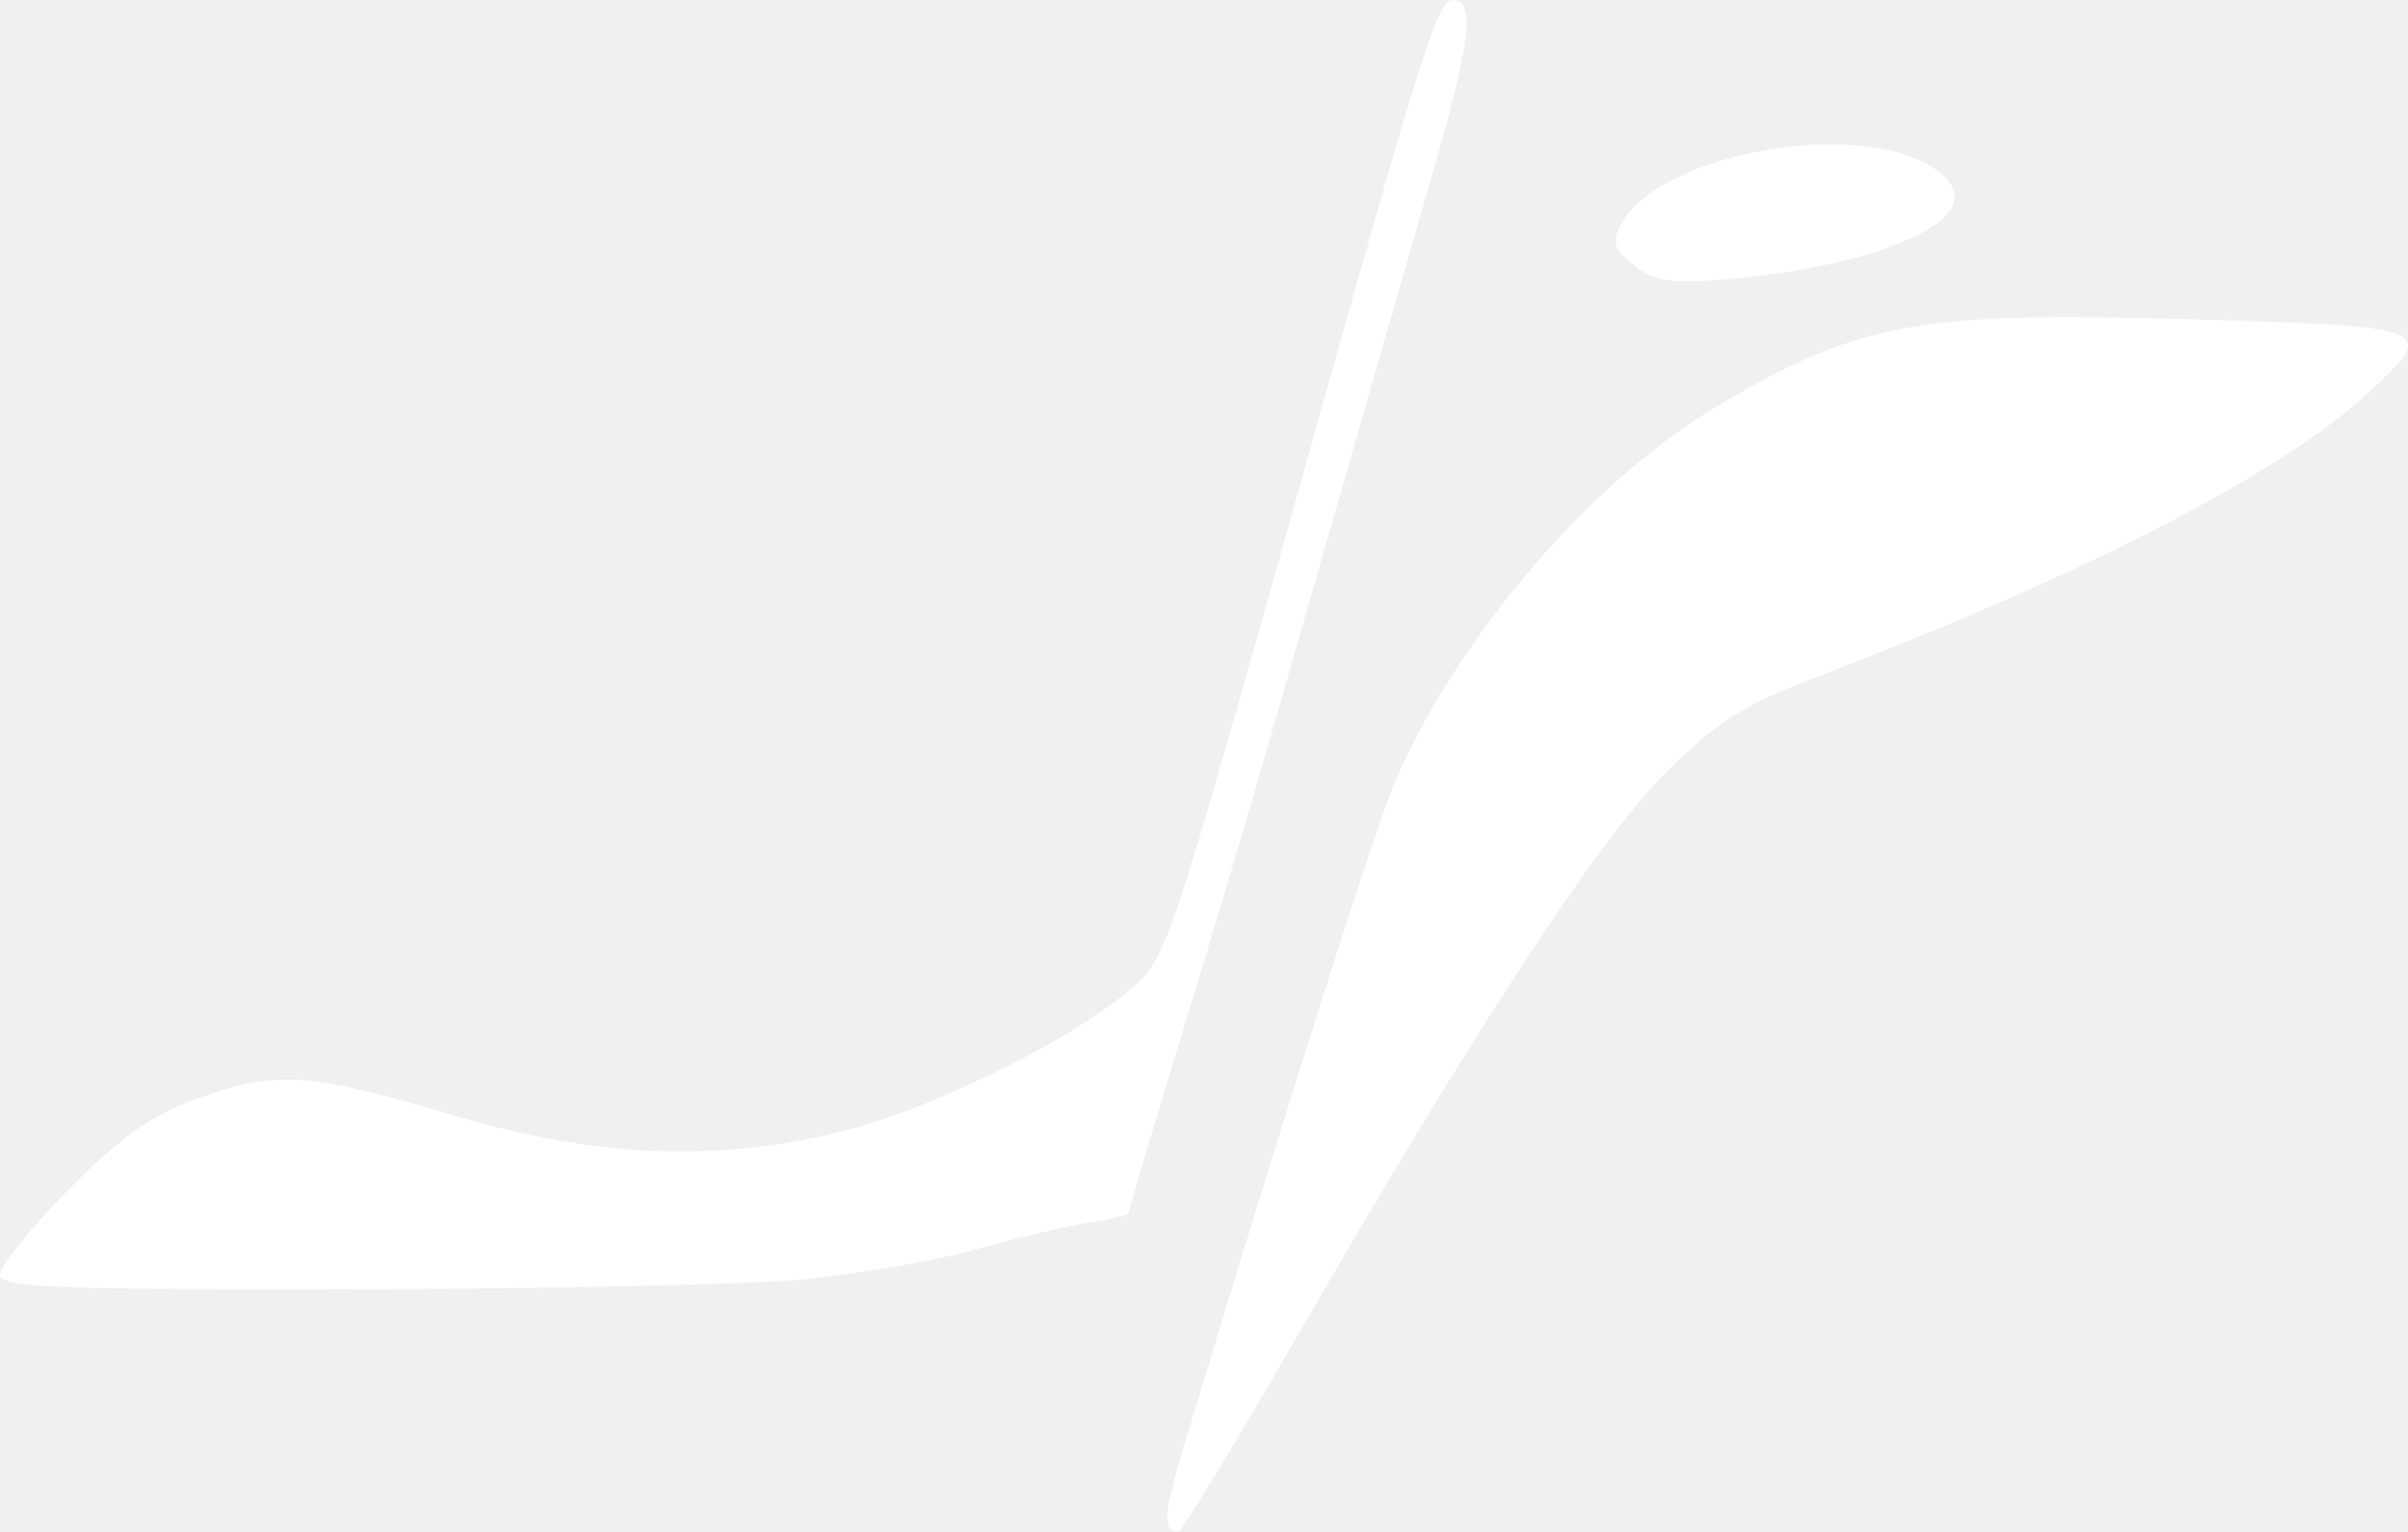
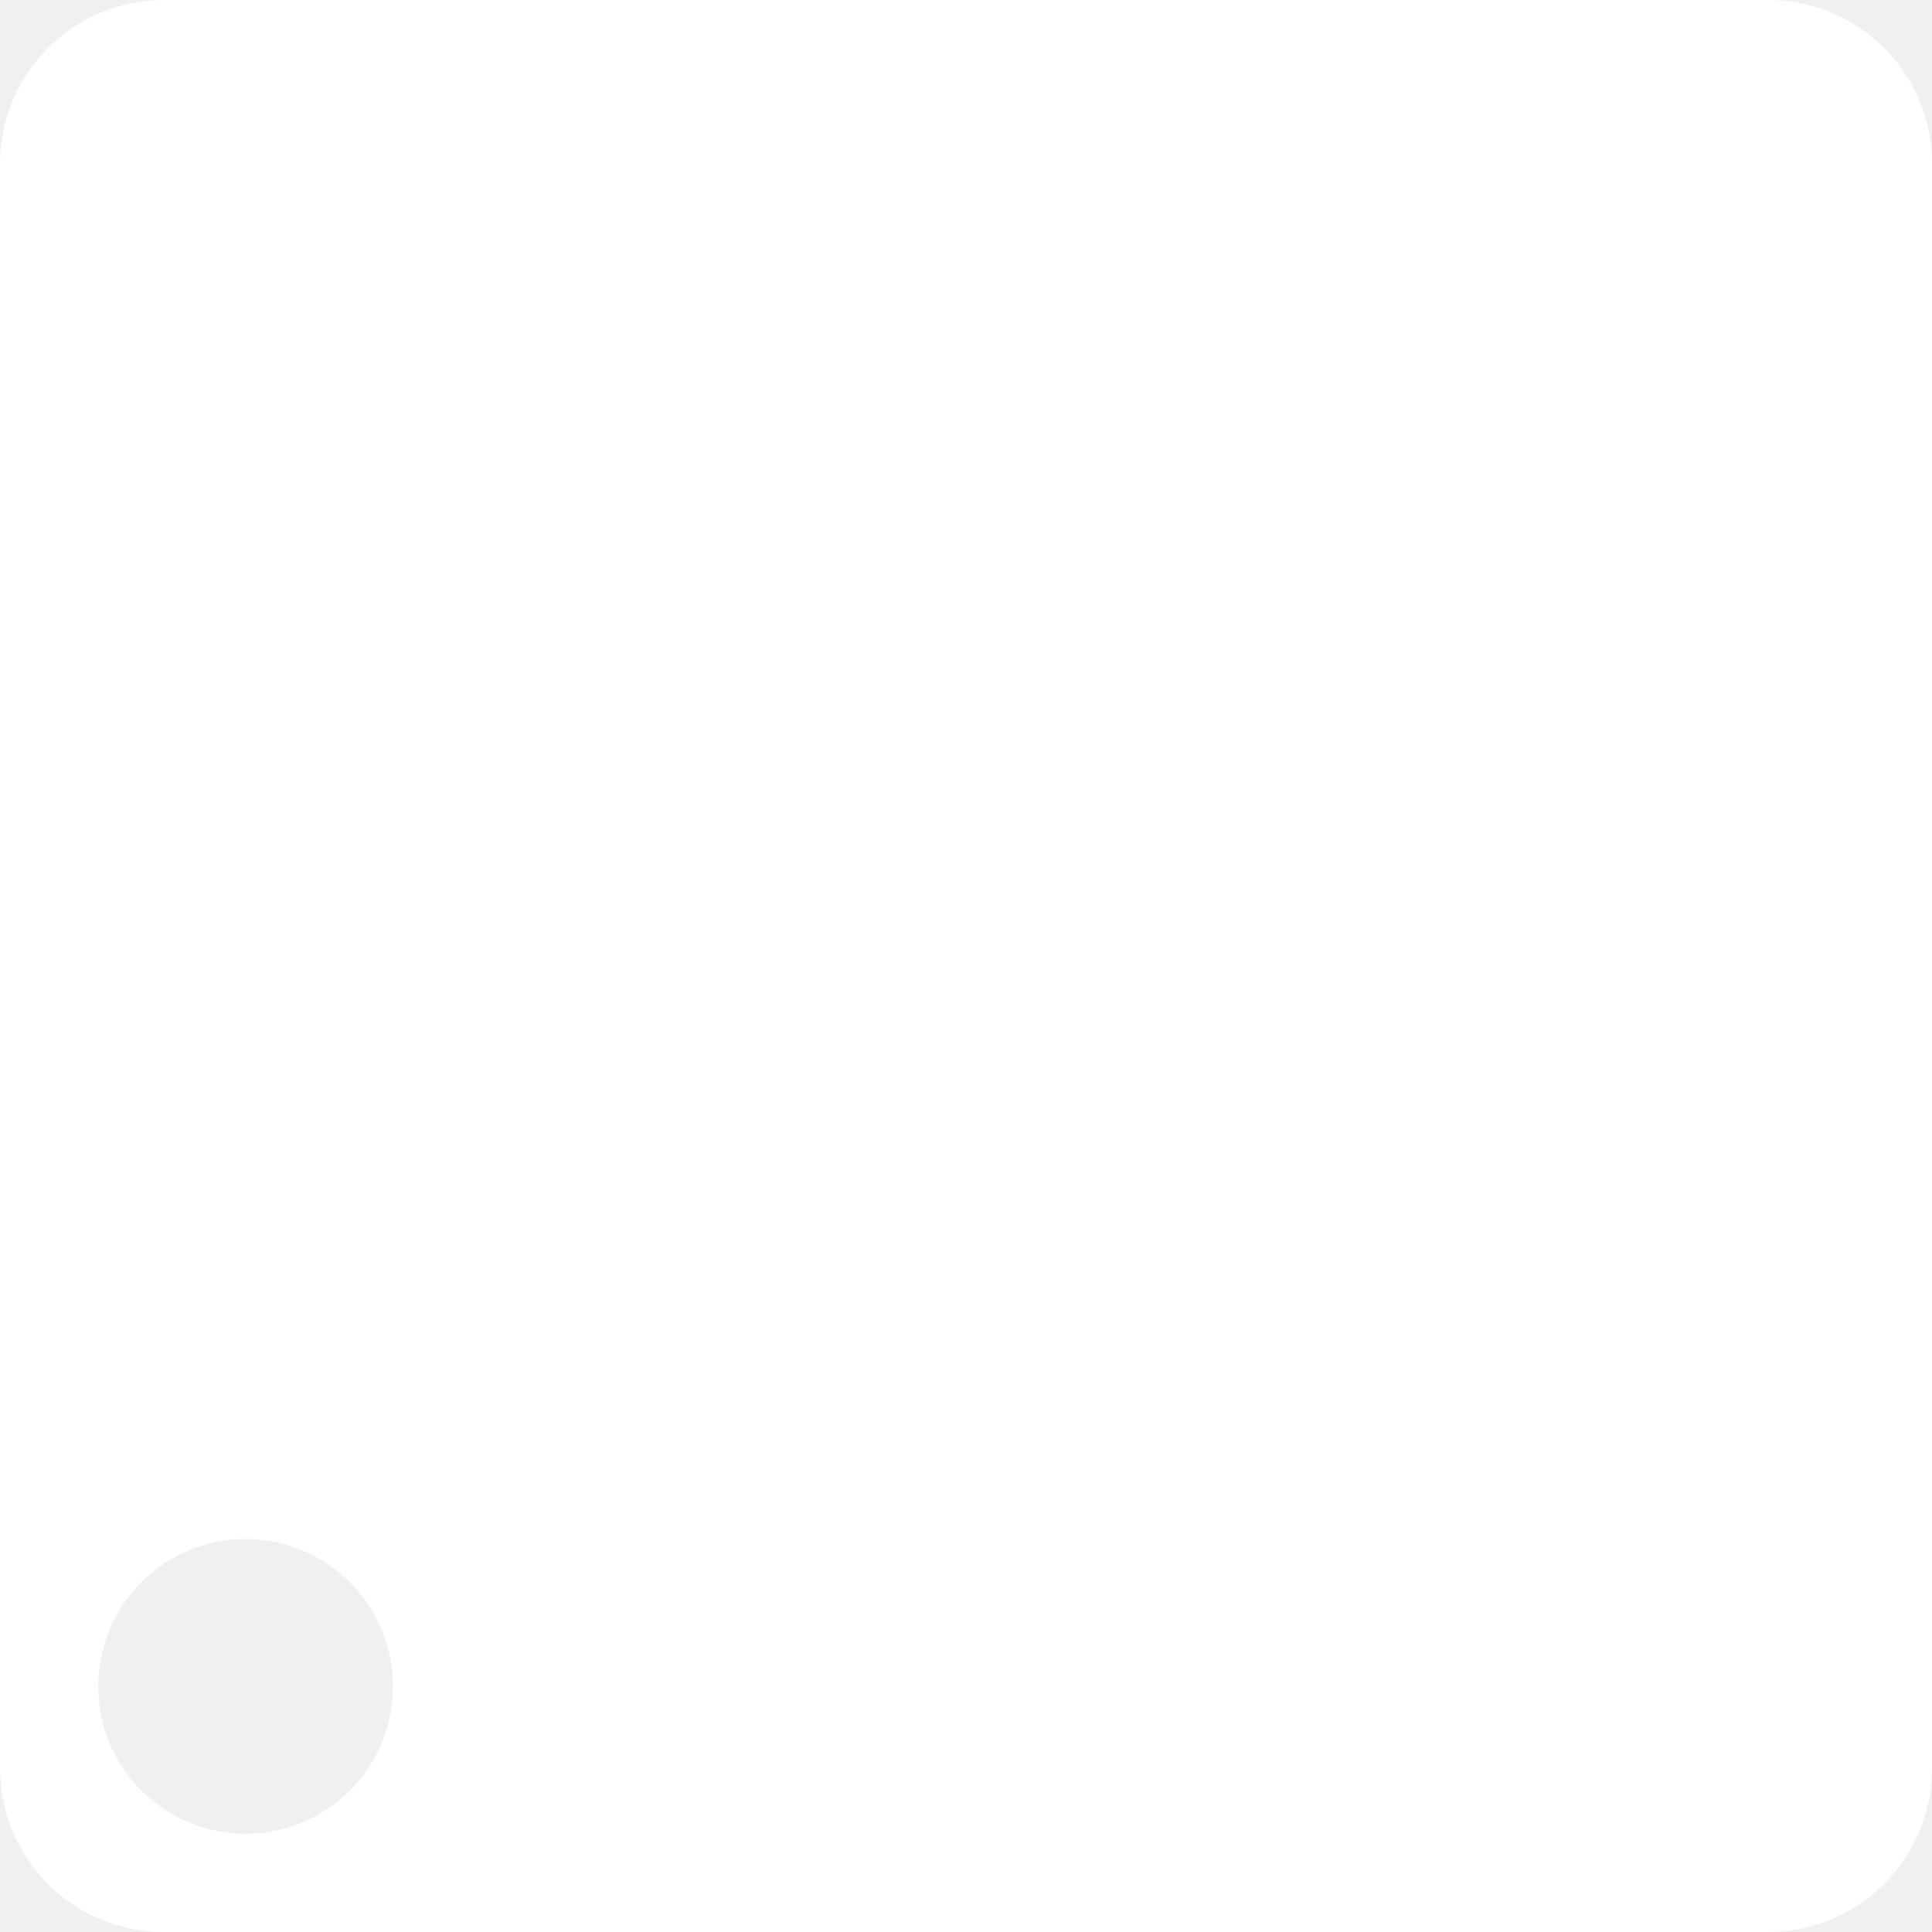
- <svg xmlns="http://www.w3.org/2000/svg" version="1.1" id="svg1" width="318.602" height="202.667" viewBox="0 0 318.602 202.667">
-   <defs id="defs1" />
-   <g id="g1" style="display:inline" transform="translate(-6.666667,-70.66667)">
-     <path style="display:inline;fill:#ffffff" d="m 177.813,248.333 c 23.823,-41.298 40.54,-66.846 49.512,-75.667 6.817,-6.702 10.074,-8.737 20.073,-12.545 34.578,-13.167 61.047,-26.787 72.372,-37.243 9.629,-8.89 9.343,-9.011 -23.437,-9.964 -35.718,-1.038 -43.73,0.421 -62.175,11.323 -16.721,9.883 -34.201,30.112 -42.747,49.472 -2.574,5.83 -14.813,44.306 -27.964,87.907 -2.86,9.483 -3.025,11.716 -0.862,11.716 0.444,0 7.297,-11.25 15.228,-25 z m -65.146,-8.323 C 120,239.333 130.5,237.51 136,235.96 c 5.5,-1.55 12.25,-3.138 15,-3.529 2.75,-0.391 5,-0.955 5,-1.253 0,-0.298 2.151,-7.585 4.781,-16.193 8.492,-27.802 12.213,-40.416 21.137,-71.652 4.819,-16.867 11.235,-39.185 14.258,-49.596 5.128,-17.661 5.748,-23.07 2.643,-23.07 -1.849,0 -4.07,6.908 -16.722,52 -21.79,77.659 -20.808,74.744 -26.848,79.723 -7.593,6.258 -25.039,14.825 -36.109,17.73 -17.095,4.487 -33.411,3.867 -53.117,-2.016 -18.569,-5.544 -23.143,-5.803 -33.64,-1.904 -5.875,2.182 -9.864,5.044 -16.717,11.991 -4.95,5.019 -9,10.029 -9,11.134 0,1.752 5.928,2.003 46.333,1.964 25.483,-0.025 52.333,-0.6 59.667,-1.278 z M 252.695,104.637 c 12.183,-3.487 15.773,-7.896 9.638,-11.836 -10.193,-6.547 -36.198,-1.773 -41.194,7.562 -1.256,2.346 -0.987,3.204 1.684,5.375 2.695,2.191 4.6,2.477 12.539,1.882 5.149,-0.386 12.949,-1.728 17.333,-2.983 z" id="path1" />
-   </g>
+ <svg xmlns="http://www.w3.org/2000/svg" viewBox="0 0 118 118" width="118" height="118">
+   <path fill="#ffffff" fill-rule="evenodd" d="M10 0h98a10 10 0 0 1 10 10v98a10 10 0 0 1-10 10H10A10 10 0 0 1 0 108V10A10 10 0 0 1 10 0Zm5 94a9 9 0 1 0 0 18 9 9 0 0 0 0-18Z" />
</svg>
